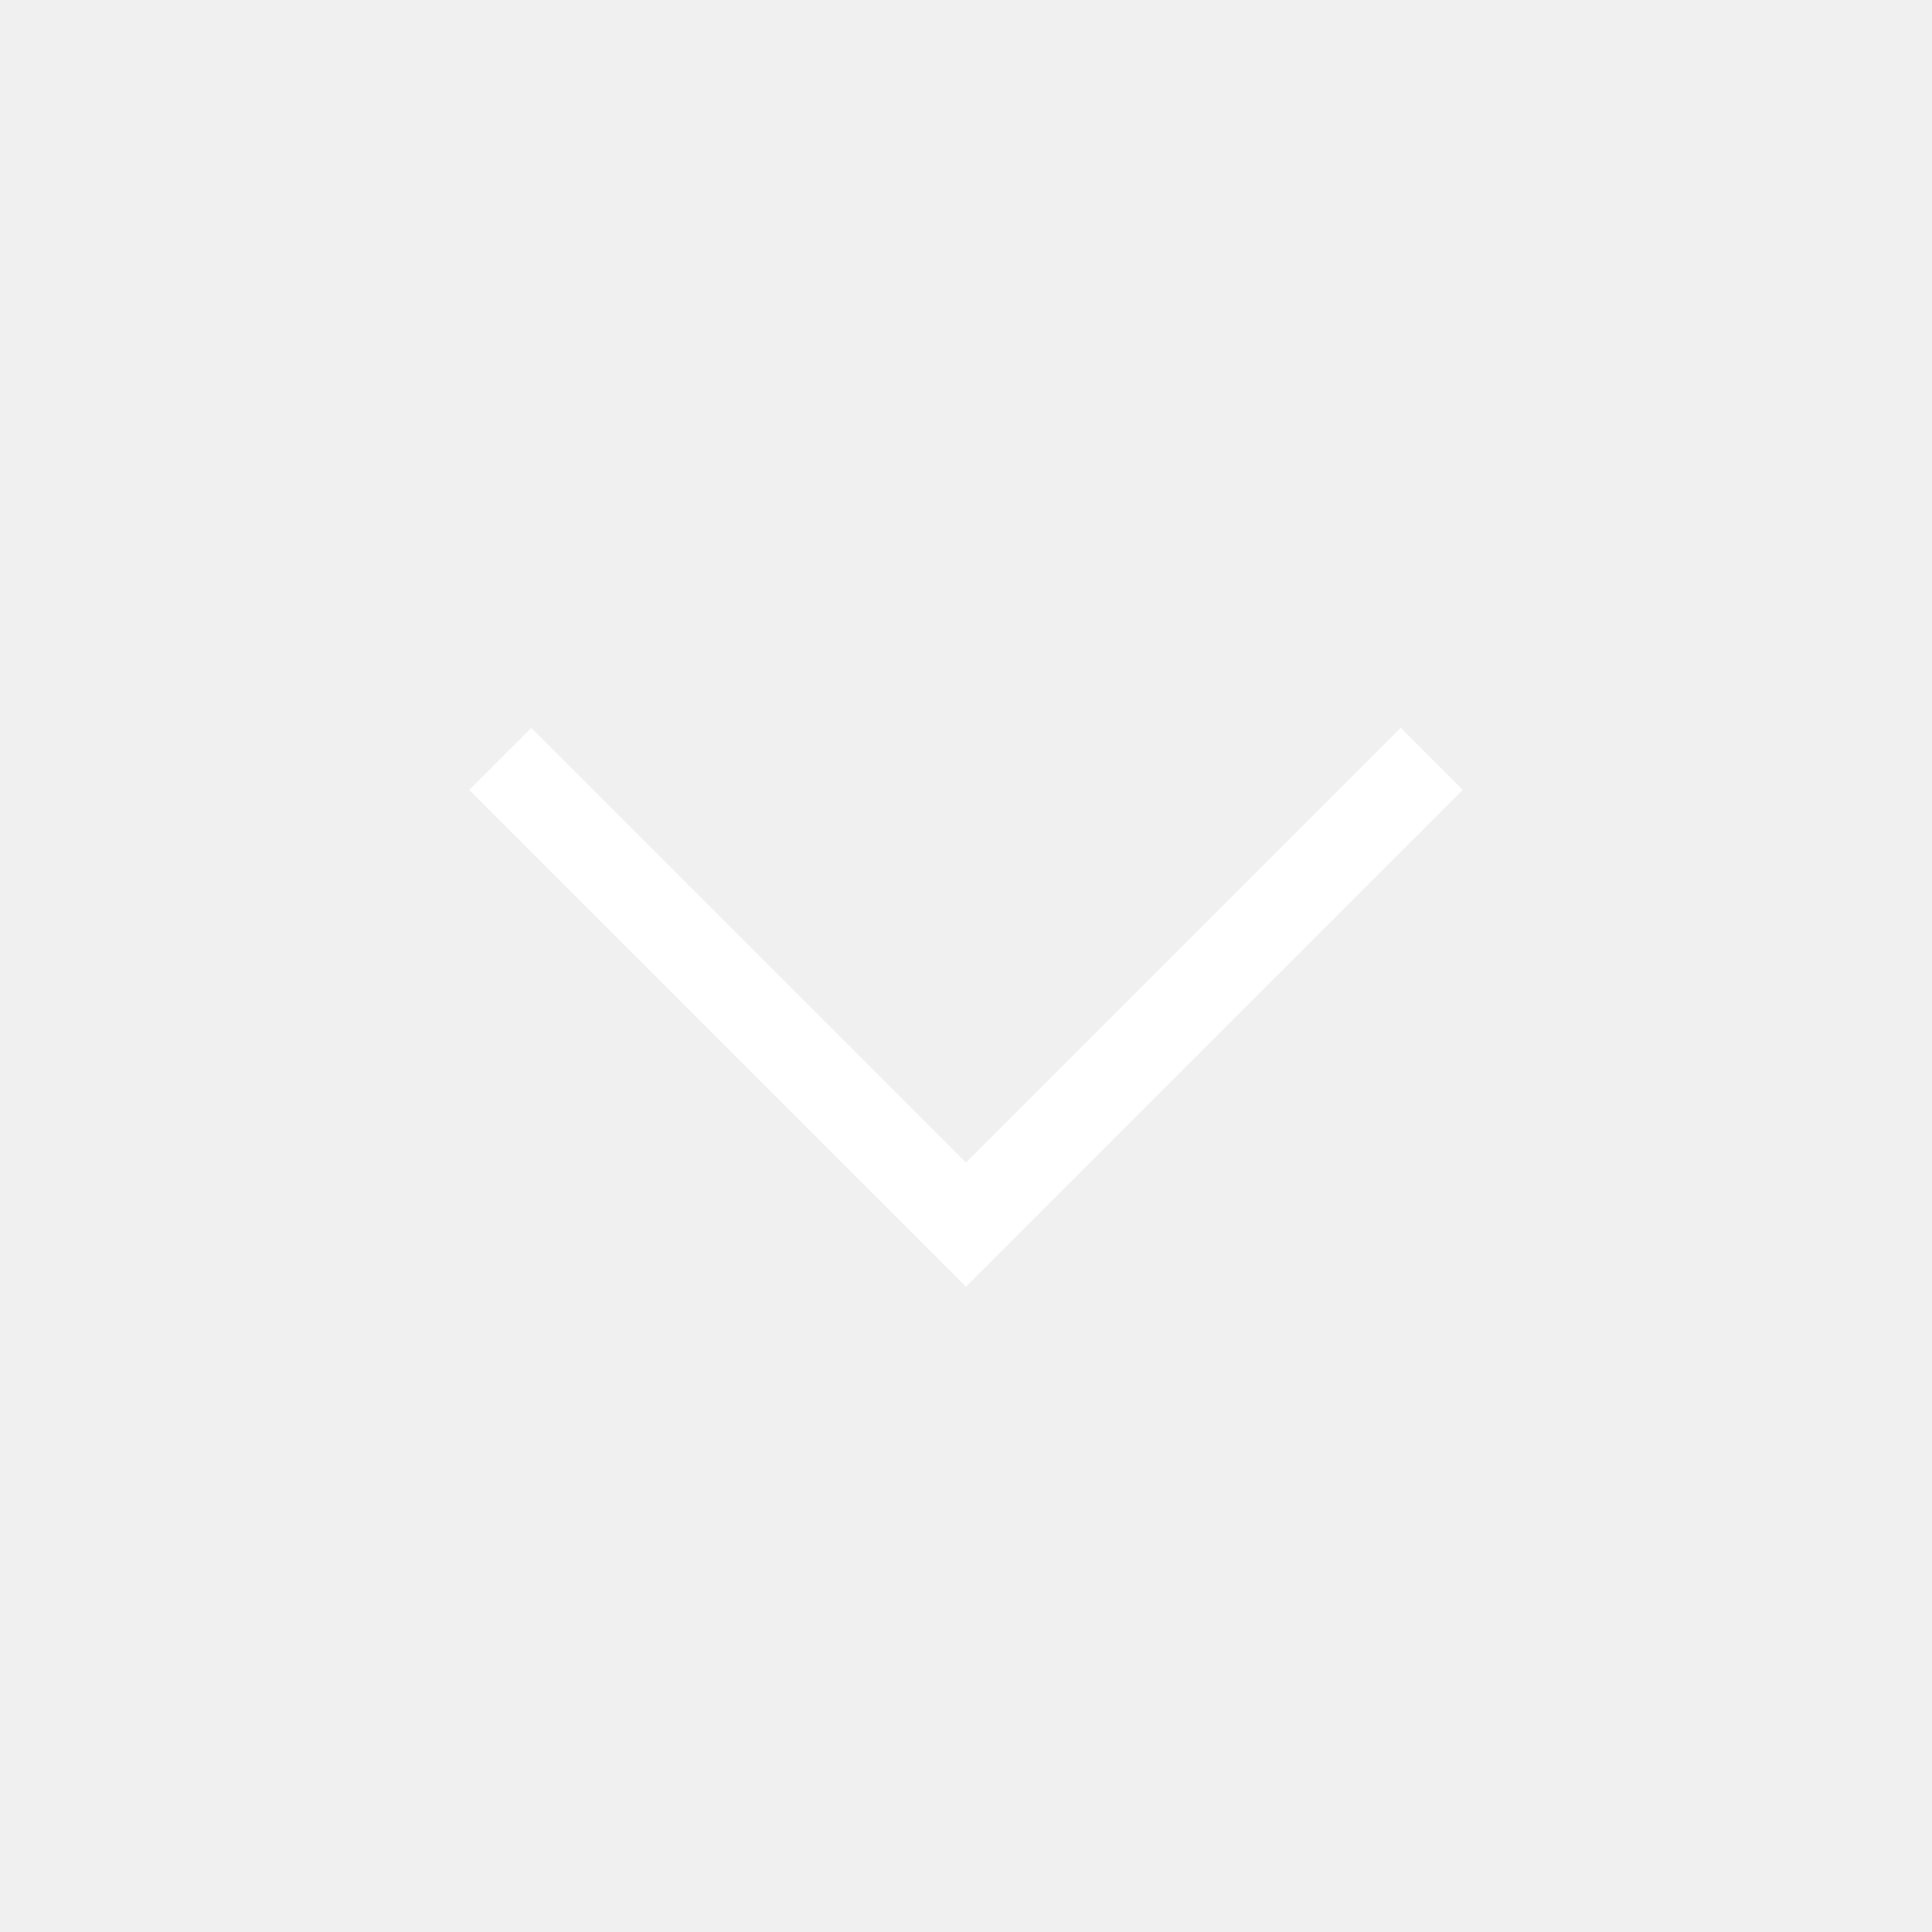
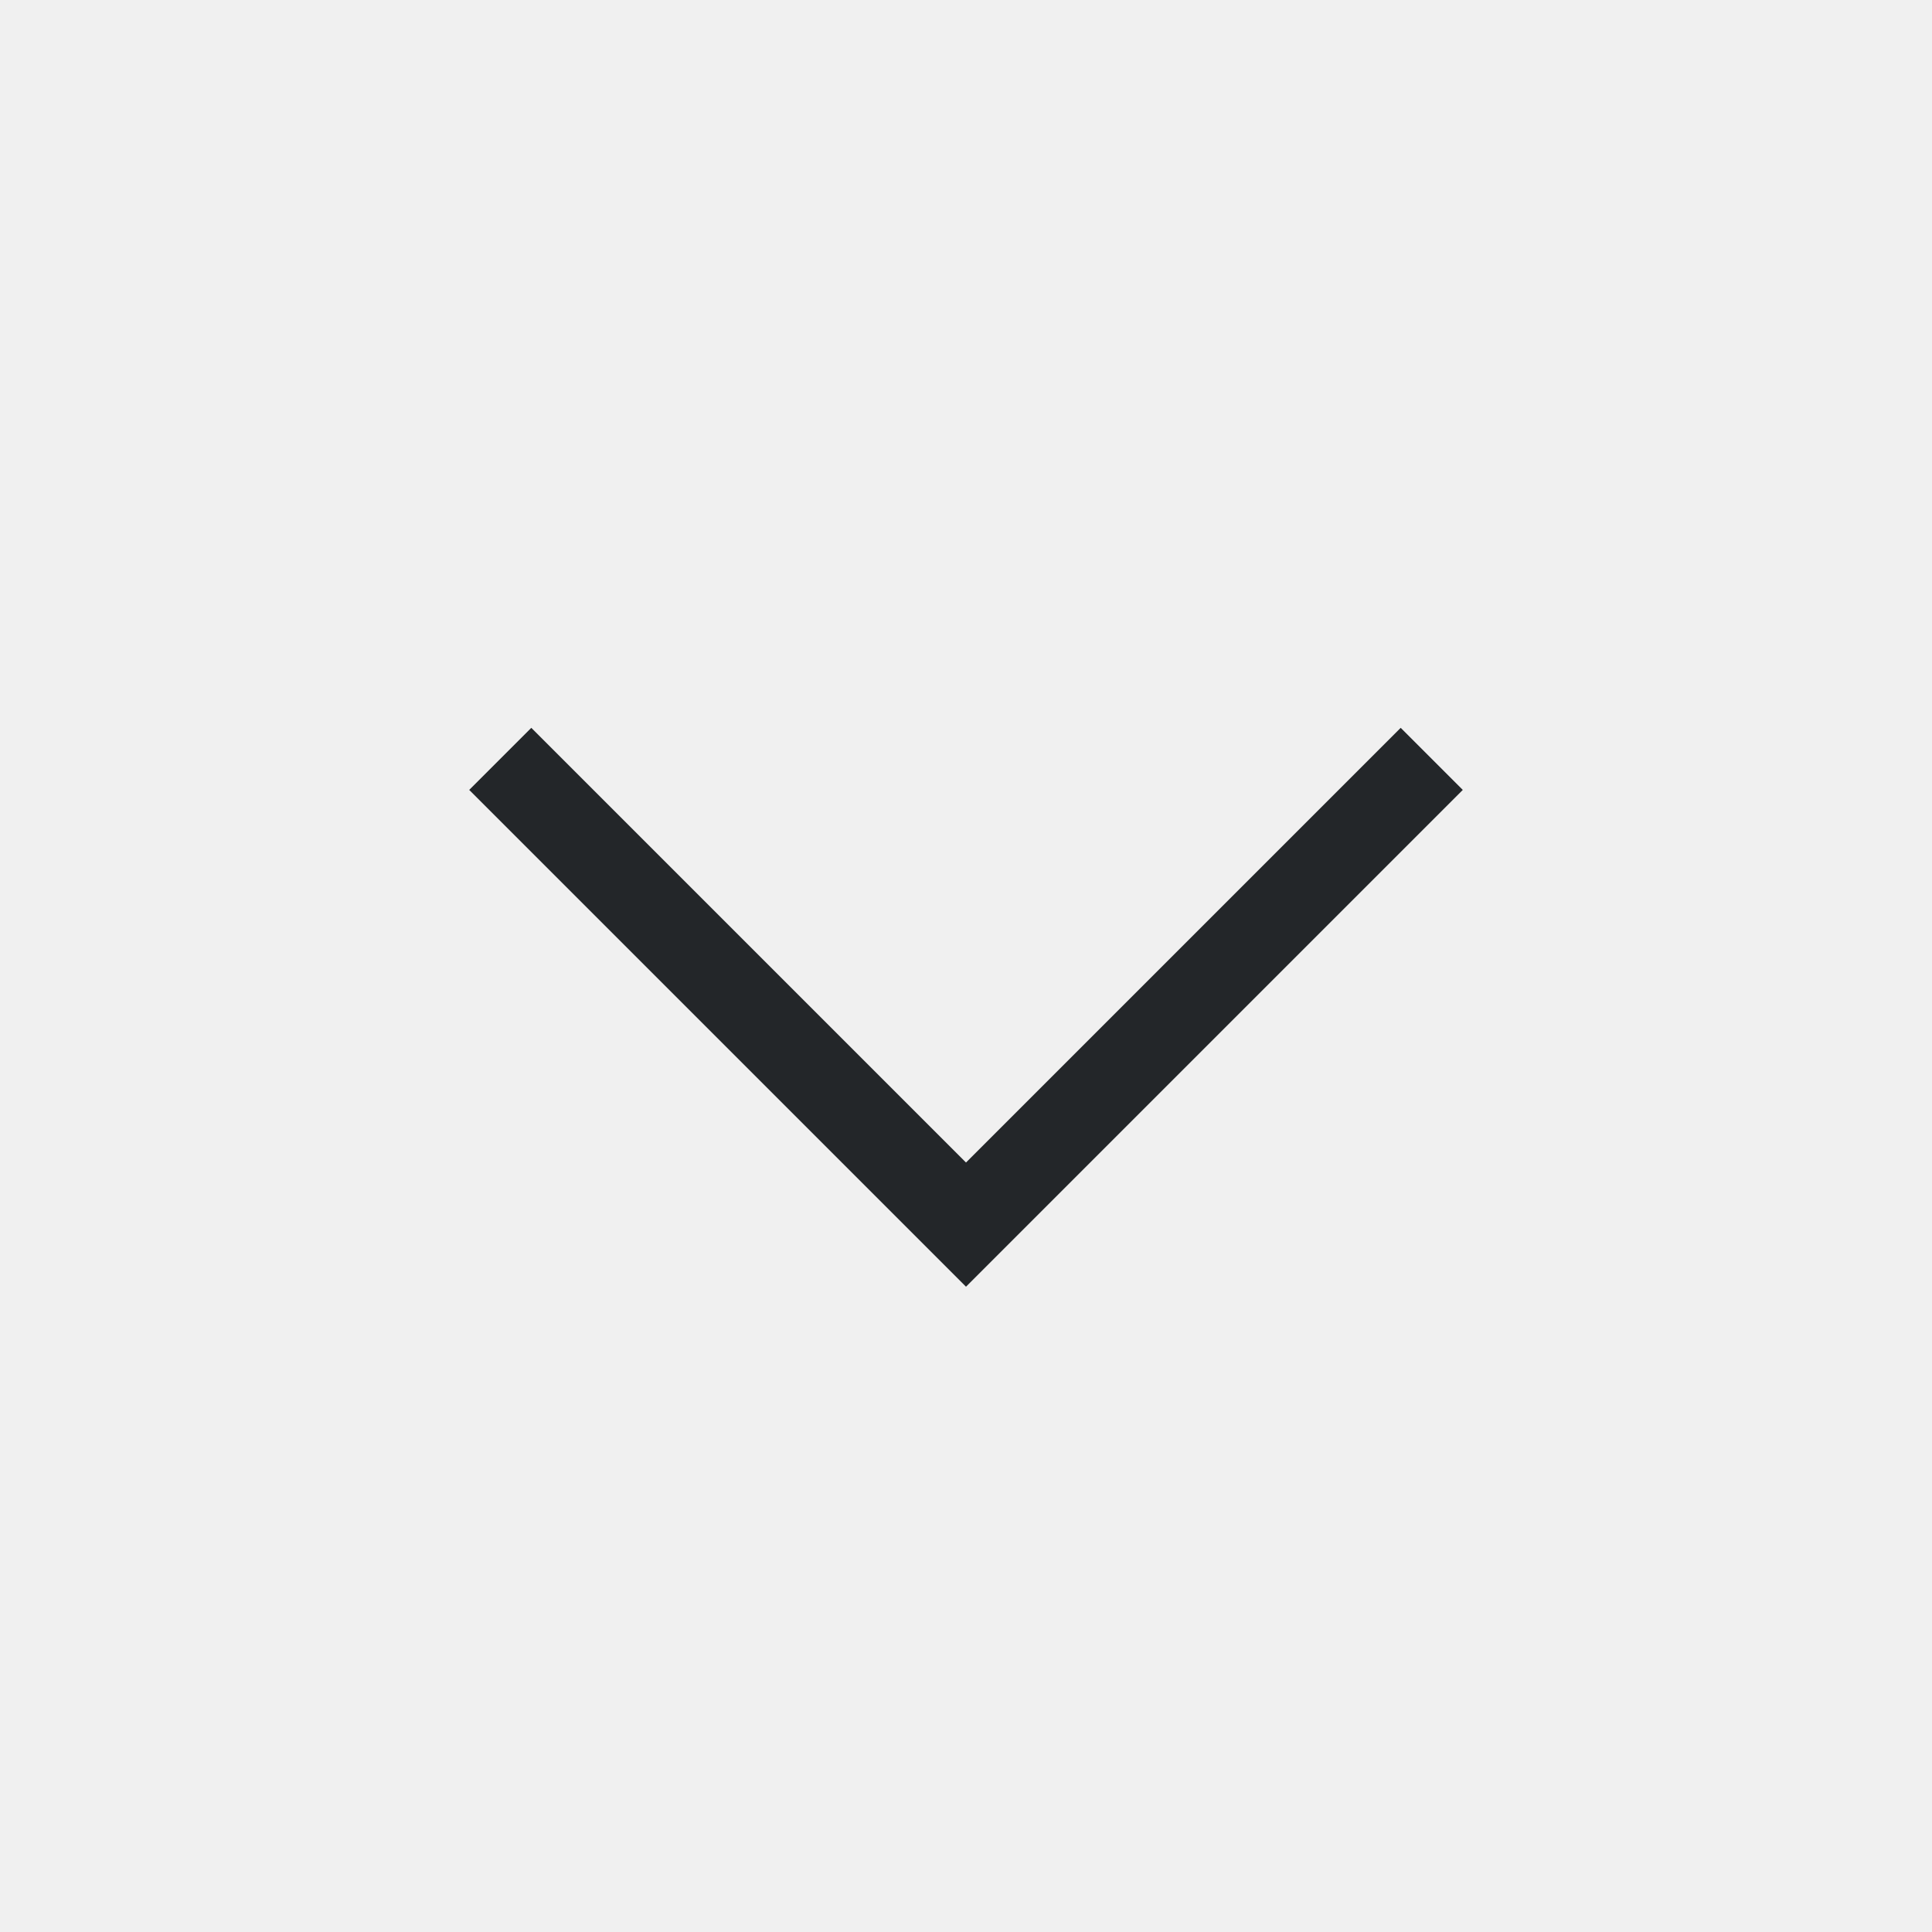
<svg xmlns="http://www.w3.org/2000/svg" style="enable-background:new" version="1.1" height="22" width="22" id="svg4306">
  <defs id="defs26" />
  <style id="current-color-scheme" type="text/css">
-         .ColorScheme-Text {
+         .ColorScheme-Background {
            color:#232629;
        }
        .ColorScheme-ButtonFocus{
            color:#3daee9;
        }
            .ColorScheme-NegativeText {
            color:#da4453;
        }
    </style>
  <g id="active-center">
    <rect style="opacity:0.001;fill:#000000;fill-opacity:1;fill-rule:nonzero;stroke:none;stroke-width:2;stroke-linecap:round;stroke-linejoin:round;stroke-miterlimit:4;stroke-dasharray:none;stroke-opacity:1" y="0" x="0" height="22" width="22" id="rect4266" />
-     <circle style="opacity:0.003;fill:#000000;fill-opacity:1;stroke-width:1.001;enable-background:new" id="path867-5-6-5" cx="11" cy="11" r="9" />
-     <path class="ColorScheme-Text" d="M 16.657,8.995 15.95,8.288 11,13.238 6.05,8.288 5.343,8.995 11,14.652 Z" style="opacity:1;fill:#ffffff" id="rect909-7-3-7-3-5-2-0" />
+     <circle style="opacity:0.003;fill:#000000;stroke-width:1.001;enable-background:new;fill-opacity:1" id="path867-5-6-5" cx="11" cy="11" r="9" />
+     <path class="ColorScheme-Background" d="M 16.657,8.995 15.95,8.288 11,13.238 6.05,8.288 5.343,8.995 11,14.652 Z" style="opacity:1;fill:currentColor" id="rect909-7-3-7-3-5-2-0" />
  </g>
  <g id="hover-center" style="enable-background:new" transform="translate(22)">
    <rect id="rect4266-3" width="22" height="22" x="0" y="0" style="opacity:0.001;fill:#000000;fill-opacity:1;fill-rule:nonzero;stroke:none;stroke-width:2;stroke-linecap:round;stroke-linejoin:round;stroke-miterlimit:4;stroke-dasharray:none;stroke-opacity:1" />
-     <path id="path867-5-6-5-6" style="fill:currentColor" d="M 32.99,2 A 9,9 0 0 0 24,11 9,9 0 0 0 33,20 9,9 0 0 0 42,11 9,9 0 0 0 33,2 9,9 0 0 0 32.99,2 Z M 28.051,8.287 33,13.238 37.949,8.287 38.656,8.994 33,14.652 27.344,8.994 Z" transform="translate(-22)" class="ColorScheme-Text" />
+     <path id="path867-5-6-5-6" style="fill:currentColor" d="M 32.99 2 A 9 9 0 0 0 24 11 A 9 9 0 0 0 33 20 A 9 9 0 0 0 42 11 A 9 9 0 0 0 33 2 A 9 9 0 0 0 32.99 2 z M 28.051 8.287 L 33 13.238 L 37.949 8.287 L 38.656 8.994 L 33 14.652 L 27.344 8.994 L 28.051 8.287 z " transform="translate(-22)" class="ColorScheme-Background" />
  </g>
  <g transform="translate(66)" style="enable-background:new" id="inactive-center">
    <rect id="rect4266-9" width="22" height="22" x="0" y="0" style="opacity:0.001;fill:#000000;fill-opacity:1;fill-rule:nonzero;stroke:none;stroke-width:2;stroke-linecap:round;stroke-linejoin:round;stroke-miterlimit:4;stroke-dasharray:none;stroke-opacity:1" />
    <circle r="9" cy="11" cx="11" id="path867-5-6-5-1" style="opacity:0.003;fill:#000000;fill-opacity:1;stroke-width:1.001;enable-background:new" />
    <path id="rect909-7-3-7-3-5-2-0-2" style="opacity:0.3;fill:currentColor" d="M 16.657,8.995 15.95,8.288 11,13.238 6.05,8.288 5.343,8.995 11,14.652 Z" class="ColorScheme-Text" />
  </g>
  <g transform="translate(88)" style="enable-background:new" id="deactivated-center">
    <rect id="rect4266-0" width="22" height="22" x="0" y="0" style="opacity:0.001;fill:#000000;fill-opacity:1;fill-rule:nonzero;stroke:none;stroke-width:2;stroke-linecap:round;stroke-linejoin:round;stroke-miterlimit:4;stroke-dasharray:none;stroke-opacity:1" />
    <circle r="9" cy="11" cx="11" id="path867-5-6-5-93" style="opacity:0.003;fill:#000000;fill-opacity:1;stroke-width:1.001;enable-background:new" />
-     <path id="rect909-7-3-7-3-5-2-0-6" style="opacity:0.3;fill:currentColor" d="M 16.657,8.995 15.95,8.288 11,13.238 6.05,8.288 5.343,8.995 11,14.652 Z" class="ColorScheme-Text" />
+     <path id="rect909-7-3-7-3-5-2-0-6" style="opacity:0.3;fill:currentColor" d="M 16.657,8.995 15.95,8.288 11,13.238 6.05,8.288 5.343,8.995 11,14.652 Z" class="ColorScheme-Background" />
  </g>
  <g style="enable-background:new" id="pressed-center" transform="translate(44)">
    <rect style="opacity:0.001;fill:#000000;fill-opacity:1;fill-rule:nonzero;stroke:none;stroke-width:2;stroke-linecap:round;stroke-linejoin:round;stroke-miterlimit:4;stroke-dasharray:none;stroke-opacity:1" y="0" x="0" height="22" width="22" id="rect4266-3-6" />
-     <path transform="translate(-22)" d="M 32.99,2 A 9,9 0 0 0 24,11 9,9 0 0 0 33,20 9,9 0 0 0 42,11 9,9 0 0 0 33,2 9,9 0 0 0 32.99,2 Z M 28.051,8.287 33,13.238 37.949,8.287 38.656,8.994 33,14.652 27.344,8.994 Z" style="opacity:0.3;fill:currentColor" id="path867-5-6-5-6-7" class="ColorScheme-Text" />
+     <path transform="translate(-22)" d="M 32.99,2 A 9,9 0 0 0 24,11 9,9 0 0 0 33,20 9,9 0 0 0 42,11 9,9 0 0 0 33,2 9,9 0 0 0 32.99,2 Z M 28.051,8.287 33,13.238 37.949,8.287 38.656,8.994 33,14.652 27.344,8.994 Z" style="fill:currentColor;opacity:0.3" id="path867-5-6-5-6-7" class="ColorScheme-Background" />
  </g>
</svg>
